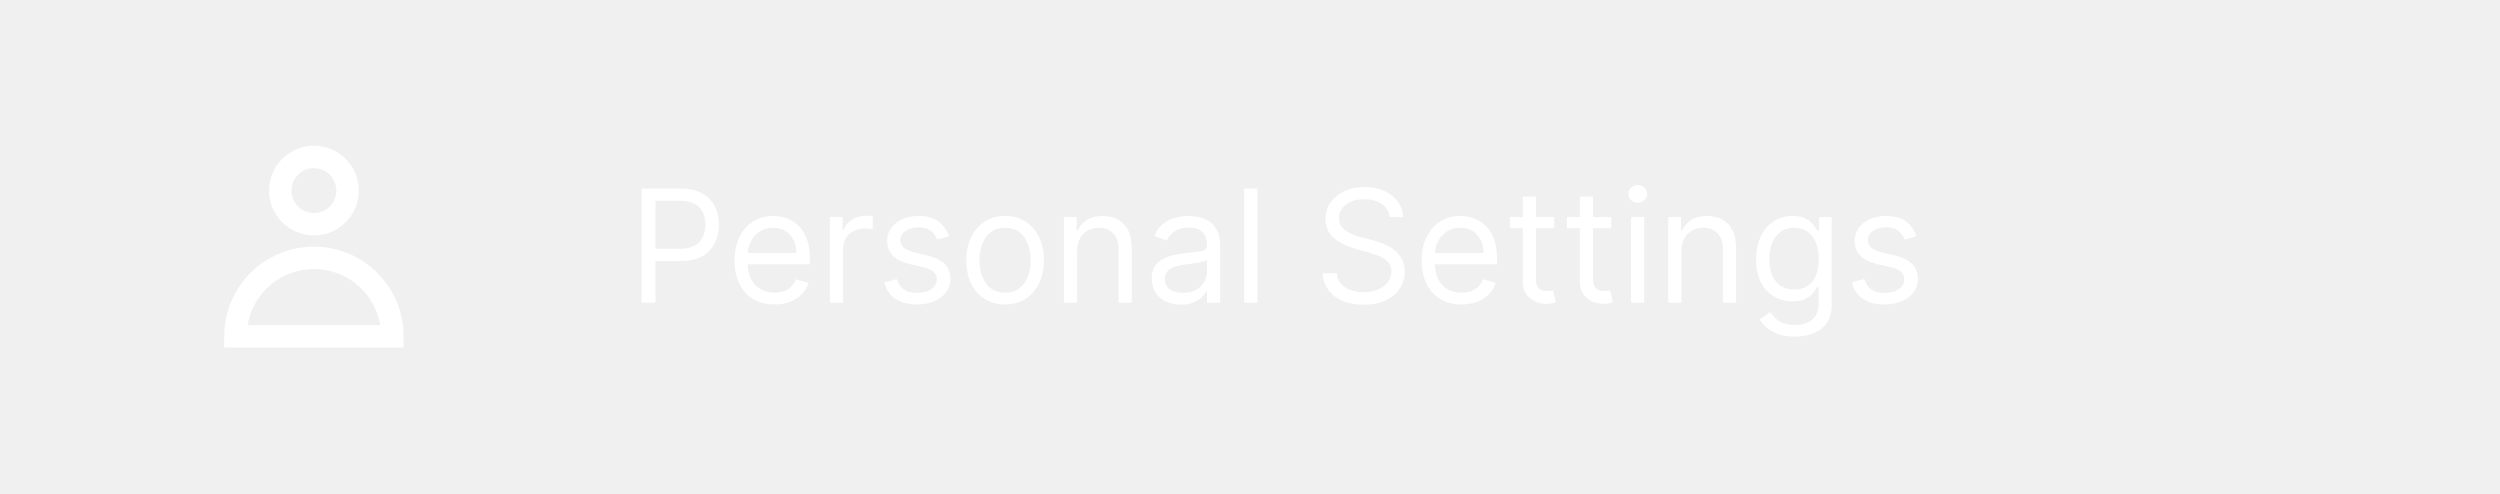
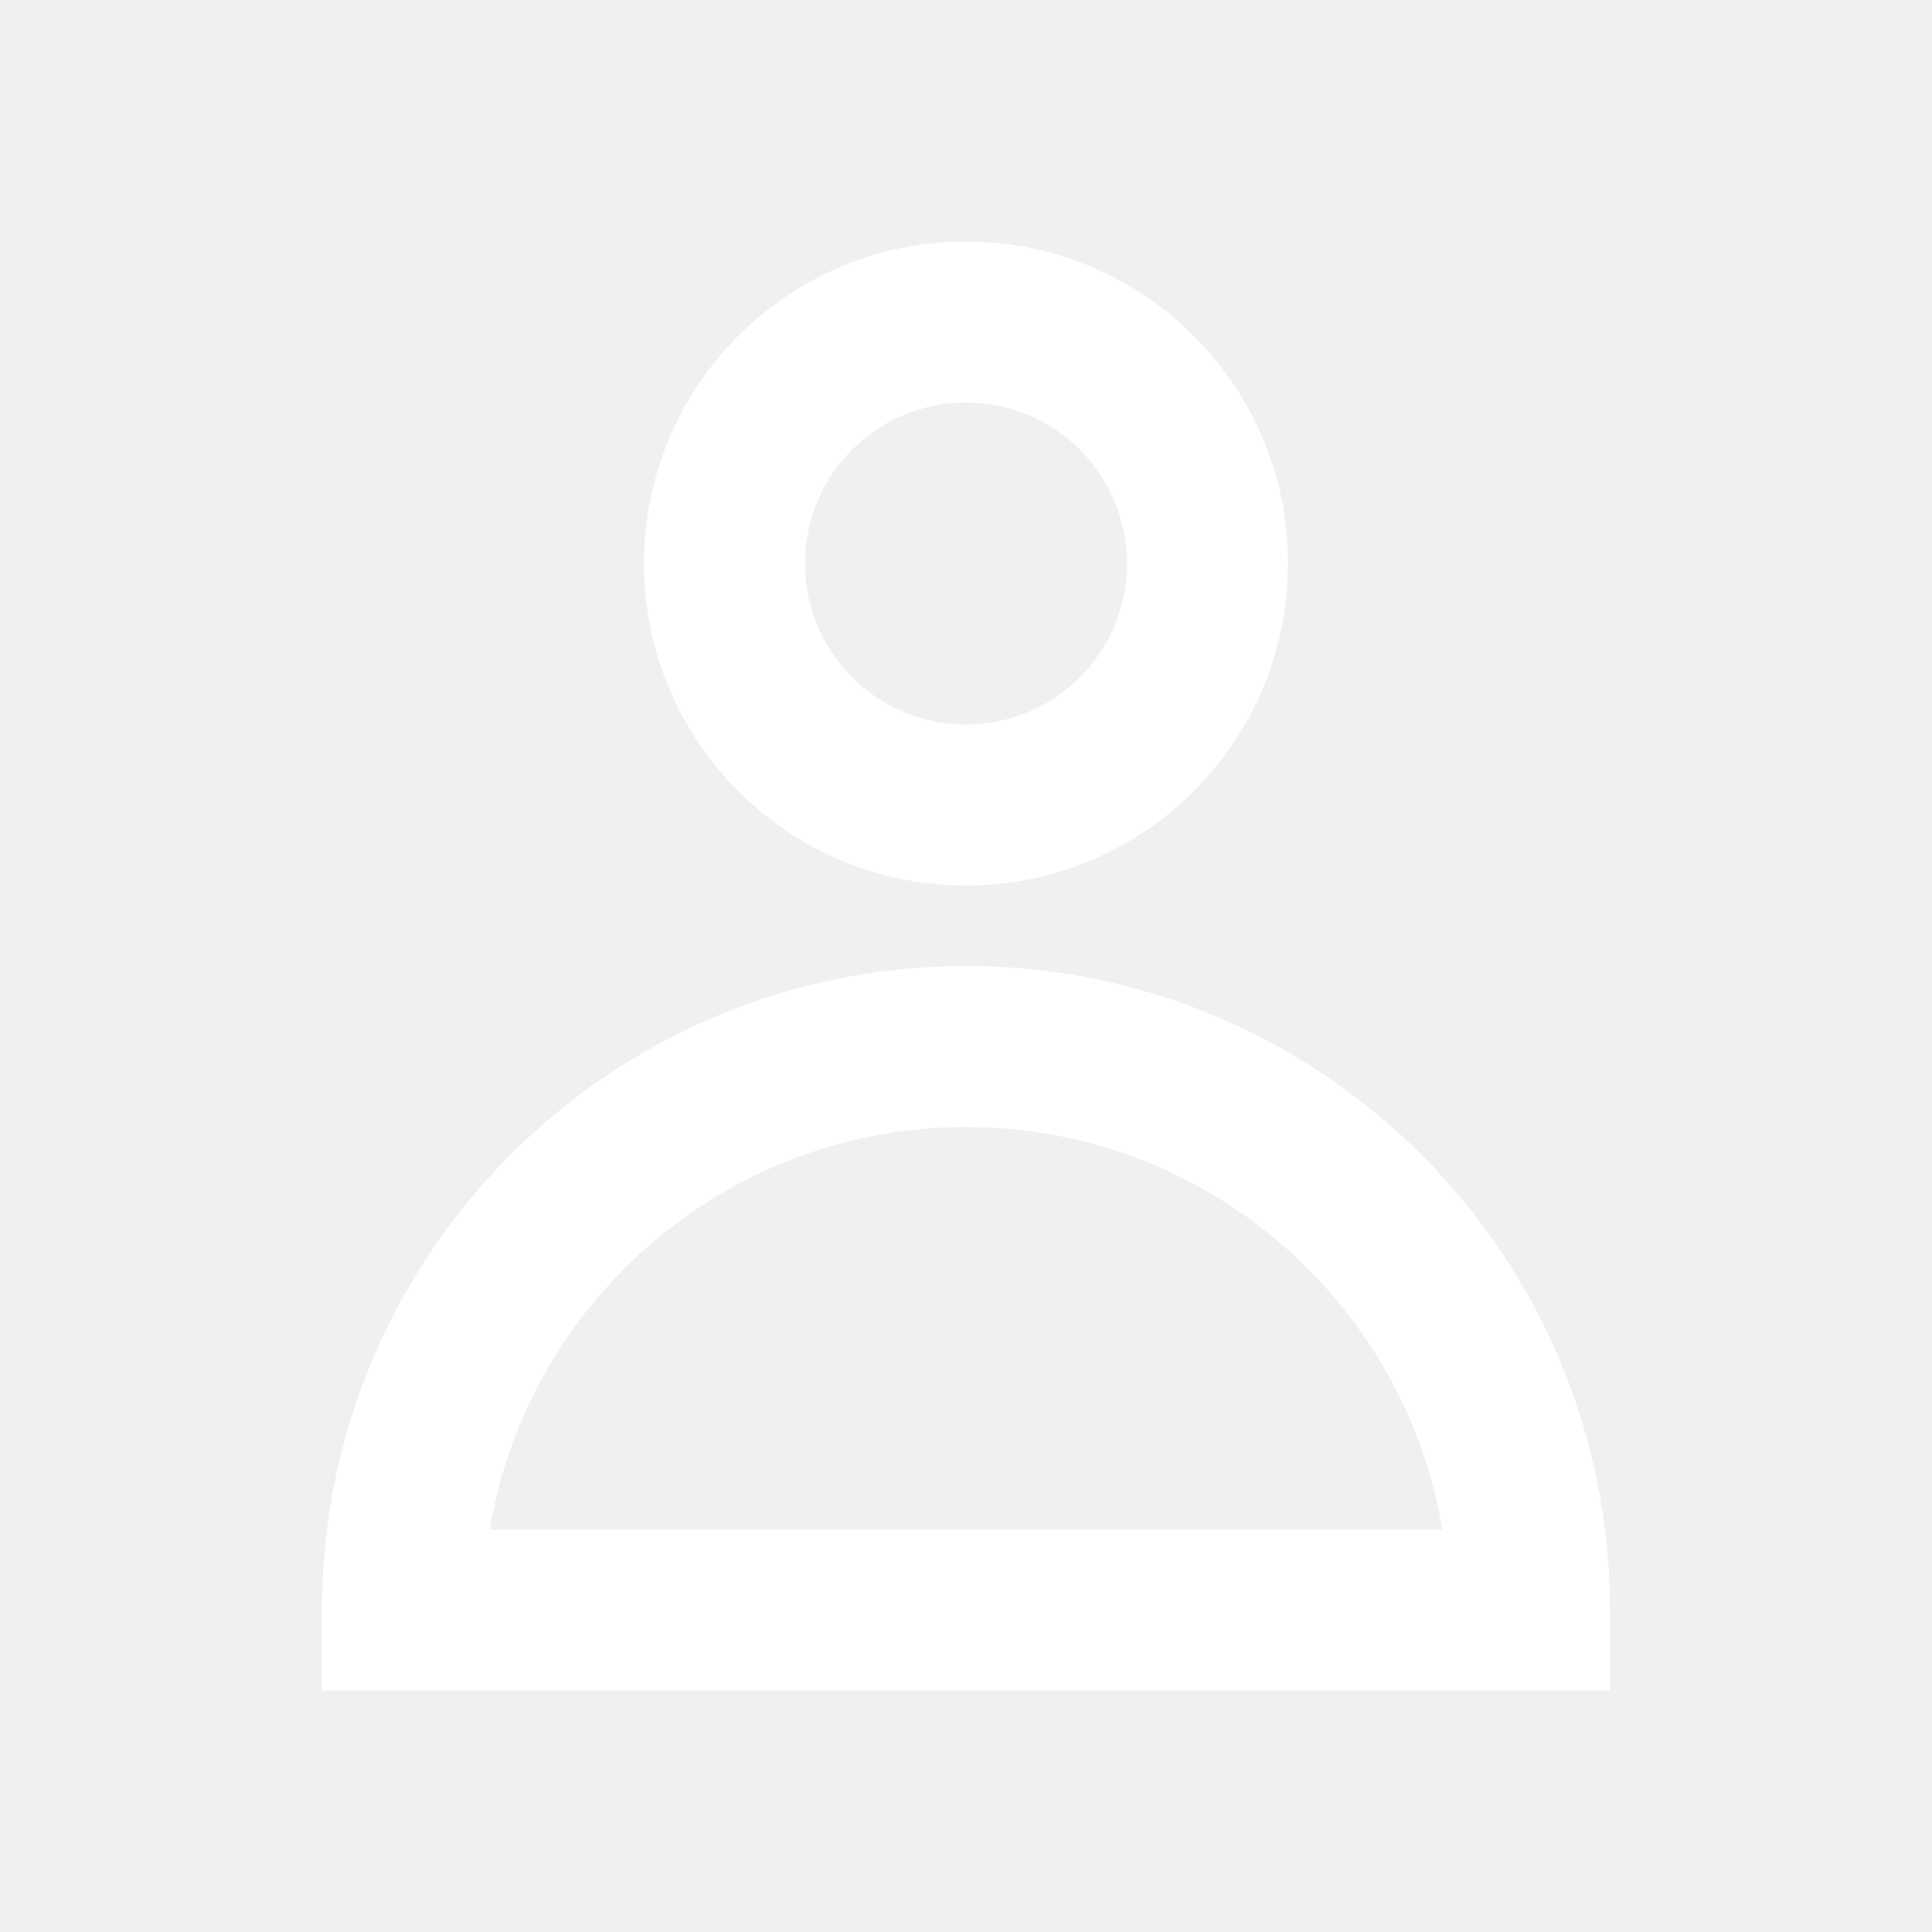
- <svg xmlns="http://www.w3.org/2000/svg" width="223" height="44" viewBox="0 0 223 44" fill="none">
-   <path d="M57.233 27V16.818H60.673C61.472 16.818 62.125 16.962 62.632 17.251C63.142 17.536 63.52 17.922 63.766 18.409C64.011 18.896 64.133 19.44 64.133 20.04C64.133 20.64 64.011 21.185 63.766 21.675C63.524 22.166 63.149 22.557 62.642 22.849C62.135 23.137 61.485 23.281 60.693 23.281H58.227V22.188H60.653C61.2 22.188 61.639 22.093 61.971 21.904C62.302 21.715 62.543 21.46 62.692 21.139C62.844 20.814 62.92 20.447 62.92 20.04C62.92 19.632 62.844 19.267 62.692 18.946C62.543 18.625 62.301 18.373 61.966 18.19C61.631 18.005 61.187 17.912 60.633 17.912H58.466V27H57.233ZM69.08 27.159C68.344 27.159 67.71 26.997 67.176 26.672C66.646 26.344 66.237 25.886 65.948 25.3C65.663 24.71 65.521 24.024 65.521 23.241C65.521 22.459 65.663 21.77 65.948 21.173C66.237 20.573 66.638 20.106 67.151 19.771C67.668 19.433 68.272 19.264 68.961 19.264C69.359 19.264 69.751 19.331 70.139 19.463C70.527 19.596 70.88 19.811 71.198 20.109C71.516 20.404 71.77 20.796 71.959 21.283C72.148 21.77 72.242 22.37 72.242 23.082V23.579H66.356V22.565H71.049C71.049 22.134 70.963 21.75 70.79 21.412C70.621 21.074 70.379 20.807 70.065 20.611C69.753 20.416 69.385 20.318 68.961 20.318C68.494 20.318 68.089 20.434 67.748 20.666C67.41 20.895 67.15 21.193 66.967 21.561C66.785 21.929 66.694 22.323 66.694 22.744V23.421C66.694 23.997 66.793 24.486 66.992 24.887C67.194 25.285 67.474 25.588 67.832 25.797C68.19 26.002 68.606 26.105 69.08 26.105C69.388 26.105 69.667 26.062 69.915 25.976C70.167 25.886 70.385 25.754 70.567 25.578C70.749 25.399 70.89 25.177 70.989 24.912L72.123 25.23C72.004 25.615 71.803 25.953 71.521 26.244C71.24 26.533 70.892 26.758 70.477 26.921C70.063 27.079 69.597 27.159 69.08 27.159ZM74.027 27V19.364H75.16V20.517H75.24C75.379 20.139 75.631 19.833 75.996 19.597C76.36 19.362 76.771 19.244 77.229 19.244C77.315 19.244 77.423 19.246 77.552 19.249C77.681 19.253 77.779 19.258 77.845 19.264V20.457C77.805 20.447 77.714 20.433 77.572 20.413C77.433 20.389 77.285 20.378 77.129 20.378C76.758 20.378 76.427 20.456 76.135 20.611C75.847 20.764 75.618 20.976 75.449 21.248C75.283 21.516 75.2 21.823 75.2 22.168V27H74.027ZM84.645 21.074L83.591 21.372C83.525 21.197 83.427 21.026 83.298 20.86C83.172 20.691 82.999 20.552 82.781 20.442C82.562 20.333 82.282 20.278 81.941 20.278C81.473 20.278 81.084 20.386 80.772 20.602C80.464 20.814 80.31 21.084 80.31 21.412C80.31 21.704 80.416 21.934 80.628 22.103C80.84 22.272 81.172 22.413 81.622 22.526L82.756 22.804C83.439 22.97 83.947 23.223 84.282 23.565C84.617 23.903 84.784 24.338 84.784 24.872C84.784 25.31 84.658 25.701 84.406 26.046C84.158 26.39 83.81 26.662 83.362 26.861C82.915 27.06 82.395 27.159 81.801 27.159C81.022 27.159 80.378 26.99 79.867 26.652C79.357 26.314 79.034 25.82 78.898 25.171L80.011 24.892C80.118 25.303 80.318 25.611 80.613 25.817C80.911 26.022 81.301 26.125 81.781 26.125C82.328 26.125 82.763 26.009 83.084 25.777C83.409 25.542 83.571 25.26 83.571 24.932C83.571 24.667 83.478 24.445 83.293 24.266C83.107 24.083 82.822 23.947 82.438 23.858L81.165 23.56C80.466 23.394 79.952 23.137 79.624 22.789C79.299 22.438 79.136 21.999 79.136 21.472C79.136 21.041 79.257 20.66 79.499 20.328C79.745 19.997 80.078 19.736 80.499 19.548C80.923 19.359 81.404 19.264 81.941 19.264C82.696 19.264 83.29 19.43 83.72 19.761C84.154 20.093 84.463 20.53 84.645 21.074ZM89.653 27.159C88.963 27.159 88.358 26.995 87.838 26.667C87.321 26.339 86.917 25.88 86.625 25.29C86.337 24.7 86.192 24.01 86.192 23.222C86.192 22.426 86.337 21.732 86.625 21.139C86.917 20.545 87.321 20.084 87.838 19.756C88.358 19.428 88.963 19.264 89.653 19.264C90.342 19.264 90.945 19.428 91.462 19.756C91.983 20.084 92.387 20.545 92.675 21.139C92.967 21.732 93.113 22.426 93.113 23.222C93.113 24.01 92.967 24.7 92.675 25.29C92.387 25.88 91.983 26.339 91.462 26.667C90.945 26.995 90.342 27.159 89.653 27.159ZM89.653 26.105C90.176 26.105 90.607 25.971 90.945 25.702C91.283 25.434 91.534 25.081 91.696 24.643C91.858 24.206 91.94 23.732 91.94 23.222C91.94 22.711 91.858 22.236 91.696 21.795C91.534 21.354 91.283 20.998 90.945 20.726C90.607 20.454 90.176 20.318 89.653 20.318C89.129 20.318 88.698 20.454 88.36 20.726C88.022 20.998 87.772 21.354 87.609 21.795C87.447 22.236 87.366 22.711 87.366 23.222C87.366 23.732 87.447 24.206 87.609 24.643C87.772 25.081 88.022 25.434 88.36 25.702C88.698 25.971 89.129 26.105 89.653 26.105ZM96.077 22.406V27H94.904V19.364H96.037V20.557H96.137C96.316 20.169 96.588 19.858 96.952 19.622C97.317 19.384 97.787 19.264 98.364 19.264C98.881 19.264 99.334 19.37 99.721 19.582C100.109 19.791 100.411 20.109 100.626 20.537C100.842 20.961 100.949 21.498 100.949 22.148V27H99.776V22.227C99.776 21.627 99.62 21.16 99.309 20.825C98.997 20.487 98.57 20.318 98.026 20.318C97.652 20.318 97.317 20.399 97.022 20.562C96.73 20.724 96.5 20.961 96.331 21.273C96.162 21.584 96.077 21.962 96.077 22.406ZM105.341 27.179C104.857 27.179 104.417 27.088 104.023 26.905C103.629 26.72 103.315 26.453 103.083 26.105C102.851 25.754 102.735 25.329 102.735 24.832C102.735 24.395 102.822 24.04 102.994 23.768C103.166 23.493 103.397 23.278 103.685 23.122C103.973 22.966 104.292 22.85 104.64 22.774C104.991 22.695 105.344 22.632 105.699 22.585C106.163 22.526 106.539 22.481 106.827 22.451C107.119 22.418 107.331 22.363 107.463 22.287C107.599 22.211 107.667 22.078 107.667 21.889V21.849C107.667 21.359 107.533 20.978 107.265 20.706C106.999 20.434 106.597 20.298 106.056 20.298C105.496 20.298 105.057 20.421 104.739 20.666C104.421 20.912 104.197 21.173 104.068 21.452L102.954 21.054C103.153 20.59 103.418 20.229 103.75 19.97C104.084 19.708 104.449 19.526 104.843 19.423C105.241 19.317 105.632 19.264 106.017 19.264C106.262 19.264 106.544 19.294 106.862 19.354C107.183 19.41 107.493 19.528 107.792 19.707C108.093 19.886 108.343 20.156 108.542 20.517C108.741 20.878 108.841 21.362 108.841 21.969V27H107.667V25.966H107.608C107.528 26.132 107.395 26.309 107.21 26.498C107.024 26.687 106.777 26.848 106.469 26.98C106.161 27.113 105.785 27.179 105.341 27.179ZM105.52 26.125C105.984 26.125 106.375 26.034 106.693 25.852C107.014 25.669 107.256 25.434 107.419 25.146C107.584 24.857 107.667 24.554 107.667 24.236V23.162C107.618 23.222 107.508 23.276 107.339 23.326C107.173 23.372 106.981 23.414 106.762 23.45C106.547 23.483 106.337 23.513 106.131 23.54C105.929 23.563 105.765 23.583 105.639 23.599C105.334 23.639 105.049 23.704 104.784 23.793C104.522 23.88 104.31 24.01 104.147 24.186C103.988 24.358 103.909 24.594 103.909 24.892C103.909 25.3 104.06 25.608 104.361 25.817C104.666 26.022 105.052 26.125 105.52 26.125ZM112.155 16.818V27H110.982V16.818H112.155ZM123.969 19.364C123.909 18.86 123.667 18.469 123.243 18.19C122.819 17.912 122.299 17.773 121.682 17.773C121.231 17.773 120.837 17.846 120.499 17.991C120.164 18.137 119.902 18.338 119.713 18.593C119.528 18.848 119.435 19.138 119.435 19.463C119.435 19.735 119.5 19.968 119.629 20.164C119.761 20.356 119.931 20.517 120.136 20.646C120.342 20.772 120.557 20.877 120.782 20.959C121.008 21.039 121.215 21.104 121.404 21.153L122.438 21.432C122.703 21.501 122.998 21.598 123.323 21.72C123.651 21.843 123.964 22.01 124.262 22.222C124.564 22.431 124.813 22.7 125.008 23.028C125.204 23.356 125.301 23.759 125.301 24.236C125.301 24.786 125.157 25.283 124.869 25.727C124.584 26.171 124.166 26.524 123.616 26.786C123.069 27.048 122.405 27.179 121.623 27.179C120.893 27.179 120.262 27.061 119.728 26.826C119.198 26.591 118.78 26.262 118.475 25.842C118.174 25.421 118.003 24.932 117.963 24.375H119.236C119.269 24.759 119.399 25.078 119.624 25.329C119.853 25.578 120.141 25.764 120.489 25.886C120.84 26.006 121.218 26.065 121.623 26.065C122.093 26.065 122.516 25.989 122.89 25.837C123.265 25.681 123.561 25.465 123.78 25.19C123.999 24.912 124.108 24.587 124.108 24.216C124.108 23.878 124.014 23.603 123.825 23.391C123.636 23.178 123.387 23.006 123.079 22.874C122.771 22.741 122.438 22.625 122.08 22.526L120.827 22.168C120.032 21.939 119.402 21.613 118.938 21.188C118.474 20.764 118.242 20.209 118.242 19.523C118.242 18.953 118.396 18.456 118.704 18.031C119.016 17.604 119.433 17.272 119.957 17.037C120.484 16.798 121.072 16.679 121.722 16.679C122.378 16.679 122.962 16.797 123.472 17.032C123.982 17.264 124.387 17.582 124.685 17.986C124.987 18.391 125.146 18.85 125.162 19.364H123.969ZM130.371 27.159C129.635 27.159 129.001 26.997 128.467 26.672C127.937 26.344 127.528 25.886 127.239 25.3C126.954 24.71 126.812 24.024 126.812 23.241C126.812 22.459 126.954 21.77 127.239 21.173C127.528 20.573 127.929 20.106 128.442 19.771C128.959 19.433 129.563 19.264 130.252 19.264C130.65 19.264 131.042 19.331 131.43 19.463C131.818 19.596 132.171 19.811 132.489 20.109C132.807 20.404 133.061 20.796 133.25 21.283C133.439 21.77 133.533 22.37 133.533 23.082V23.579H127.647V22.565H132.34C132.34 22.134 132.254 21.75 132.081 21.412C131.912 21.074 131.671 20.807 131.356 20.611C131.044 20.416 130.676 20.318 130.252 20.318C129.785 20.318 129.38 20.434 129.039 20.666C128.701 20.895 128.441 21.193 128.258 21.561C128.076 21.929 127.985 22.323 127.985 22.744V23.421C127.985 23.997 128.084 24.486 128.283 24.887C128.485 25.285 128.765 25.588 129.123 25.797C129.481 26.002 129.897 26.105 130.371 26.105C130.68 26.105 130.958 26.062 131.206 25.976C131.458 25.886 131.675 25.754 131.858 25.578C132.04 25.399 132.181 25.177 132.28 24.912L133.414 25.23C133.295 25.615 133.094 25.953 132.812 26.244C132.531 26.533 132.183 26.758 131.768 26.921C131.354 27.079 130.888 27.159 130.371 27.159ZM138.639 19.364V20.358H134.682V19.364H138.639ZM135.835 17.534H137.008V24.812C137.008 25.144 137.056 25.392 137.153 25.558C137.252 25.721 137.378 25.83 137.53 25.886C137.686 25.939 137.85 25.966 138.023 25.966C138.152 25.966 138.258 25.959 138.341 25.946C138.424 25.93 138.49 25.916 138.54 25.906L138.778 26.96C138.699 26.99 138.588 27.02 138.445 27.05C138.303 27.083 138.122 27.099 137.903 27.099C137.572 27.099 137.247 27.028 136.929 26.886C136.614 26.743 136.352 26.526 136.143 26.234C135.938 25.943 135.835 25.575 135.835 25.131V17.534ZM143.725 19.364V20.358H139.768V19.364H143.725ZM140.921 17.534H142.094V24.812C142.094 25.144 142.142 25.392 142.238 25.558C142.338 25.721 142.464 25.83 142.616 25.886C142.772 25.939 142.936 25.966 143.108 25.966C143.238 25.966 143.344 25.959 143.427 25.946C143.51 25.93 143.576 25.916 143.626 25.906L143.864 26.96C143.785 26.99 143.674 27.02 143.531 27.05C143.389 27.083 143.208 27.099 142.989 27.099C142.658 27.099 142.333 27.028 142.015 26.886C141.7 26.743 141.438 26.526 141.229 26.234C141.024 25.943 140.921 25.575 140.921 25.131V17.534ZM145.49 27V19.364H146.663V27H145.49ZM146.086 18.091C145.858 18.091 145.661 18.013 145.495 17.857C145.332 17.701 145.251 17.514 145.251 17.296C145.251 17.077 145.332 16.889 145.495 16.734C145.661 16.578 145.858 16.5 146.086 16.5C146.315 16.5 146.511 16.578 146.673 16.734C146.839 16.889 146.922 17.077 146.922 17.296C146.922 17.514 146.839 17.701 146.673 17.857C146.511 18.013 146.315 18.091 146.086 18.091ZM149.985 22.406V27H148.812V19.364H149.946V20.557H150.045C150.224 20.169 150.496 19.858 150.86 19.622C151.225 19.384 151.696 19.264 152.272 19.264C152.789 19.264 153.242 19.37 153.63 19.582C154.017 19.791 154.319 20.109 154.534 20.537C154.75 20.961 154.858 21.498 154.858 22.148V27H153.684V22.227C153.684 21.627 153.529 21.16 153.217 20.825C152.905 20.487 152.478 20.318 151.934 20.318C151.56 20.318 151.225 20.399 150.93 20.562C150.638 20.724 150.408 20.961 150.239 21.273C150.07 21.584 149.985 21.962 149.985 22.406ZM160.084 30.023C159.517 30.023 159.03 29.95 158.622 29.804C158.215 29.662 157.875 29.473 157.603 29.237C157.335 29.005 157.121 28.757 156.962 28.491L157.896 27.835C158.003 27.974 158.137 28.134 158.299 28.312C158.462 28.495 158.684 28.652 158.965 28.785C159.25 28.921 159.623 28.989 160.084 28.989C160.7 28.989 161.209 28.84 161.61 28.541C162.011 28.243 162.212 27.776 162.212 27.139V25.588H162.112C162.026 25.727 161.904 25.9 161.744 26.105C161.589 26.307 161.363 26.488 161.068 26.647C160.777 26.803 160.382 26.881 159.885 26.881C159.269 26.881 158.715 26.735 158.225 26.443C157.737 26.151 157.351 25.727 157.066 25.171C156.785 24.614 156.644 23.938 156.644 23.142C156.644 22.36 156.781 21.679 157.056 21.099C157.331 20.515 157.714 20.065 158.205 19.746C158.695 19.425 159.262 19.264 159.905 19.264C160.402 19.264 160.797 19.347 161.088 19.513C161.383 19.675 161.609 19.861 161.764 20.07C161.923 20.275 162.046 20.444 162.132 20.577H162.252V19.364H163.385V27.219C163.385 27.875 163.236 28.409 162.938 28.82C162.643 29.234 162.245 29.537 161.744 29.729C161.247 29.925 160.694 30.023 160.084 30.023ZM160.044 25.827C160.515 25.827 160.913 25.719 161.237 25.504C161.562 25.288 161.809 24.978 161.978 24.574C162.147 24.169 162.232 23.686 162.232 23.122C162.232 22.572 162.149 22.086 161.983 21.666C161.817 21.245 161.572 20.915 161.247 20.676C160.923 20.438 160.521 20.318 160.044 20.318C159.547 20.318 159.133 20.444 158.801 20.696C158.473 20.948 158.226 21.286 158.061 21.71C157.898 22.134 157.817 22.605 157.817 23.122C157.817 23.652 157.9 24.121 158.066 24.529C158.235 24.933 158.483 25.252 158.811 25.484C159.143 25.712 159.554 25.827 160.044 25.827ZM170.942 21.074L169.888 21.372C169.822 21.197 169.724 21.026 169.595 20.86C169.469 20.691 169.296 20.552 169.078 20.442C168.859 20.333 168.579 20.278 168.237 20.278C167.77 20.278 167.381 20.386 167.069 20.602C166.761 20.814 166.607 21.084 166.607 21.412C166.607 21.704 166.713 21.934 166.925 22.103C167.137 22.272 167.468 22.413 167.919 22.526L169.053 22.804C169.735 22.97 170.244 23.223 170.579 23.565C170.914 23.903 171.081 24.338 171.081 24.872C171.081 25.31 170.955 25.701 170.703 26.046C170.455 26.39 170.107 26.662 169.659 26.861C169.212 27.06 168.691 27.159 168.098 27.159C167.319 27.159 166.675 26.99 166.164 26.652C165.654 26.314 165.331 25.82 165.195 25.171L166.308 24.892C166.414 25.303 166.615 25.611 166.91 25.817C167.208 26.022 167.598 26.125 168.078 26.125C168.625 26.125 169.059 26.009 169.381 25.777C169.706 25.542 169.868 25.26 169.868 24.932C169.868 24.667 169.775 24.445 169.59 24.266C169.404 24.083 169.119 23.947 168.735 23.858L167.462 23.56C166.762 23.394 166.249 23.137 165.921 22.789C165.596 22.438 165.433 21.999 165.433 21.472C165.433 21.041 165.554 20.66 165.796 20.328C166.042 19.997 166.375 19.736 166.796 19.548C167.22 19.359 167.7 19.264 168.237 19.264C168.993 19.264 169.586 19.43 170.017 19.761C170.451 20.093 170.76 20.53 170.942 21.074Z" fill="white" />
-   <path fill-rule="evenodd" clip-rule="evenodd" d="M28 22C32.335 22 35.864 25.448 35.996 29.751L36 30V31H20V30C20 25.582 23.582 22 28 22ZM28 24C25.144 24 22.755 25.995 22.149 28.667L22.101 28.898L22.084 29H33.915L33.899 28.898C33.41 26.262 31.197 24.231 28.474 24.018L28.225 24.004L28 24ZM28 13C30.209 13 32 14.791 32 17C32 19.209 30.209 21 28 21C25.791 21 24 19.209 24 17C24 14.791 25.791 13 28 13ZM28 15C26.895 15 26 15.895 26 17C26 18.105 26.895 19 28 19C29.105 19 30 18.105 30 17C30 15.895 29.105 15 28 15Z" fill="white" />
+ <svg xmlns="http://www.w3.org/2000/svg" width="24" height="24" viewBox="0 0 24 24" fill="none">
+   <path fill-rule="evenodd" clip-rule="evenodd" d="M12 12C16.335 12 19.864 15.448 19.996 19.751L20 20V21H4V20C4 15.582 7.582 12 12 12ZM12 14C9.144 14 6.755 15.995 6.149 18.667L6.101 18.898L6.084 19H17.915L17.899 18.898C17.41 16.262 15.197 14.231 12.474 14.018L12.225 14.004L12 14ZM12 3C14.209 3 16 4.791 16 7C16 9.209 14.209 11 12 11C9.791 11 8 9.209 8 7C8 4.791 9.791 3 12 3ZM12 5C10.895 5 10 5.895 10 7C10 8.105 10.895 9 12 9C13.105 9 14 8.105 14 7C14 5.895 13.105 5 12 5Z" fill="white" />
</svg>
